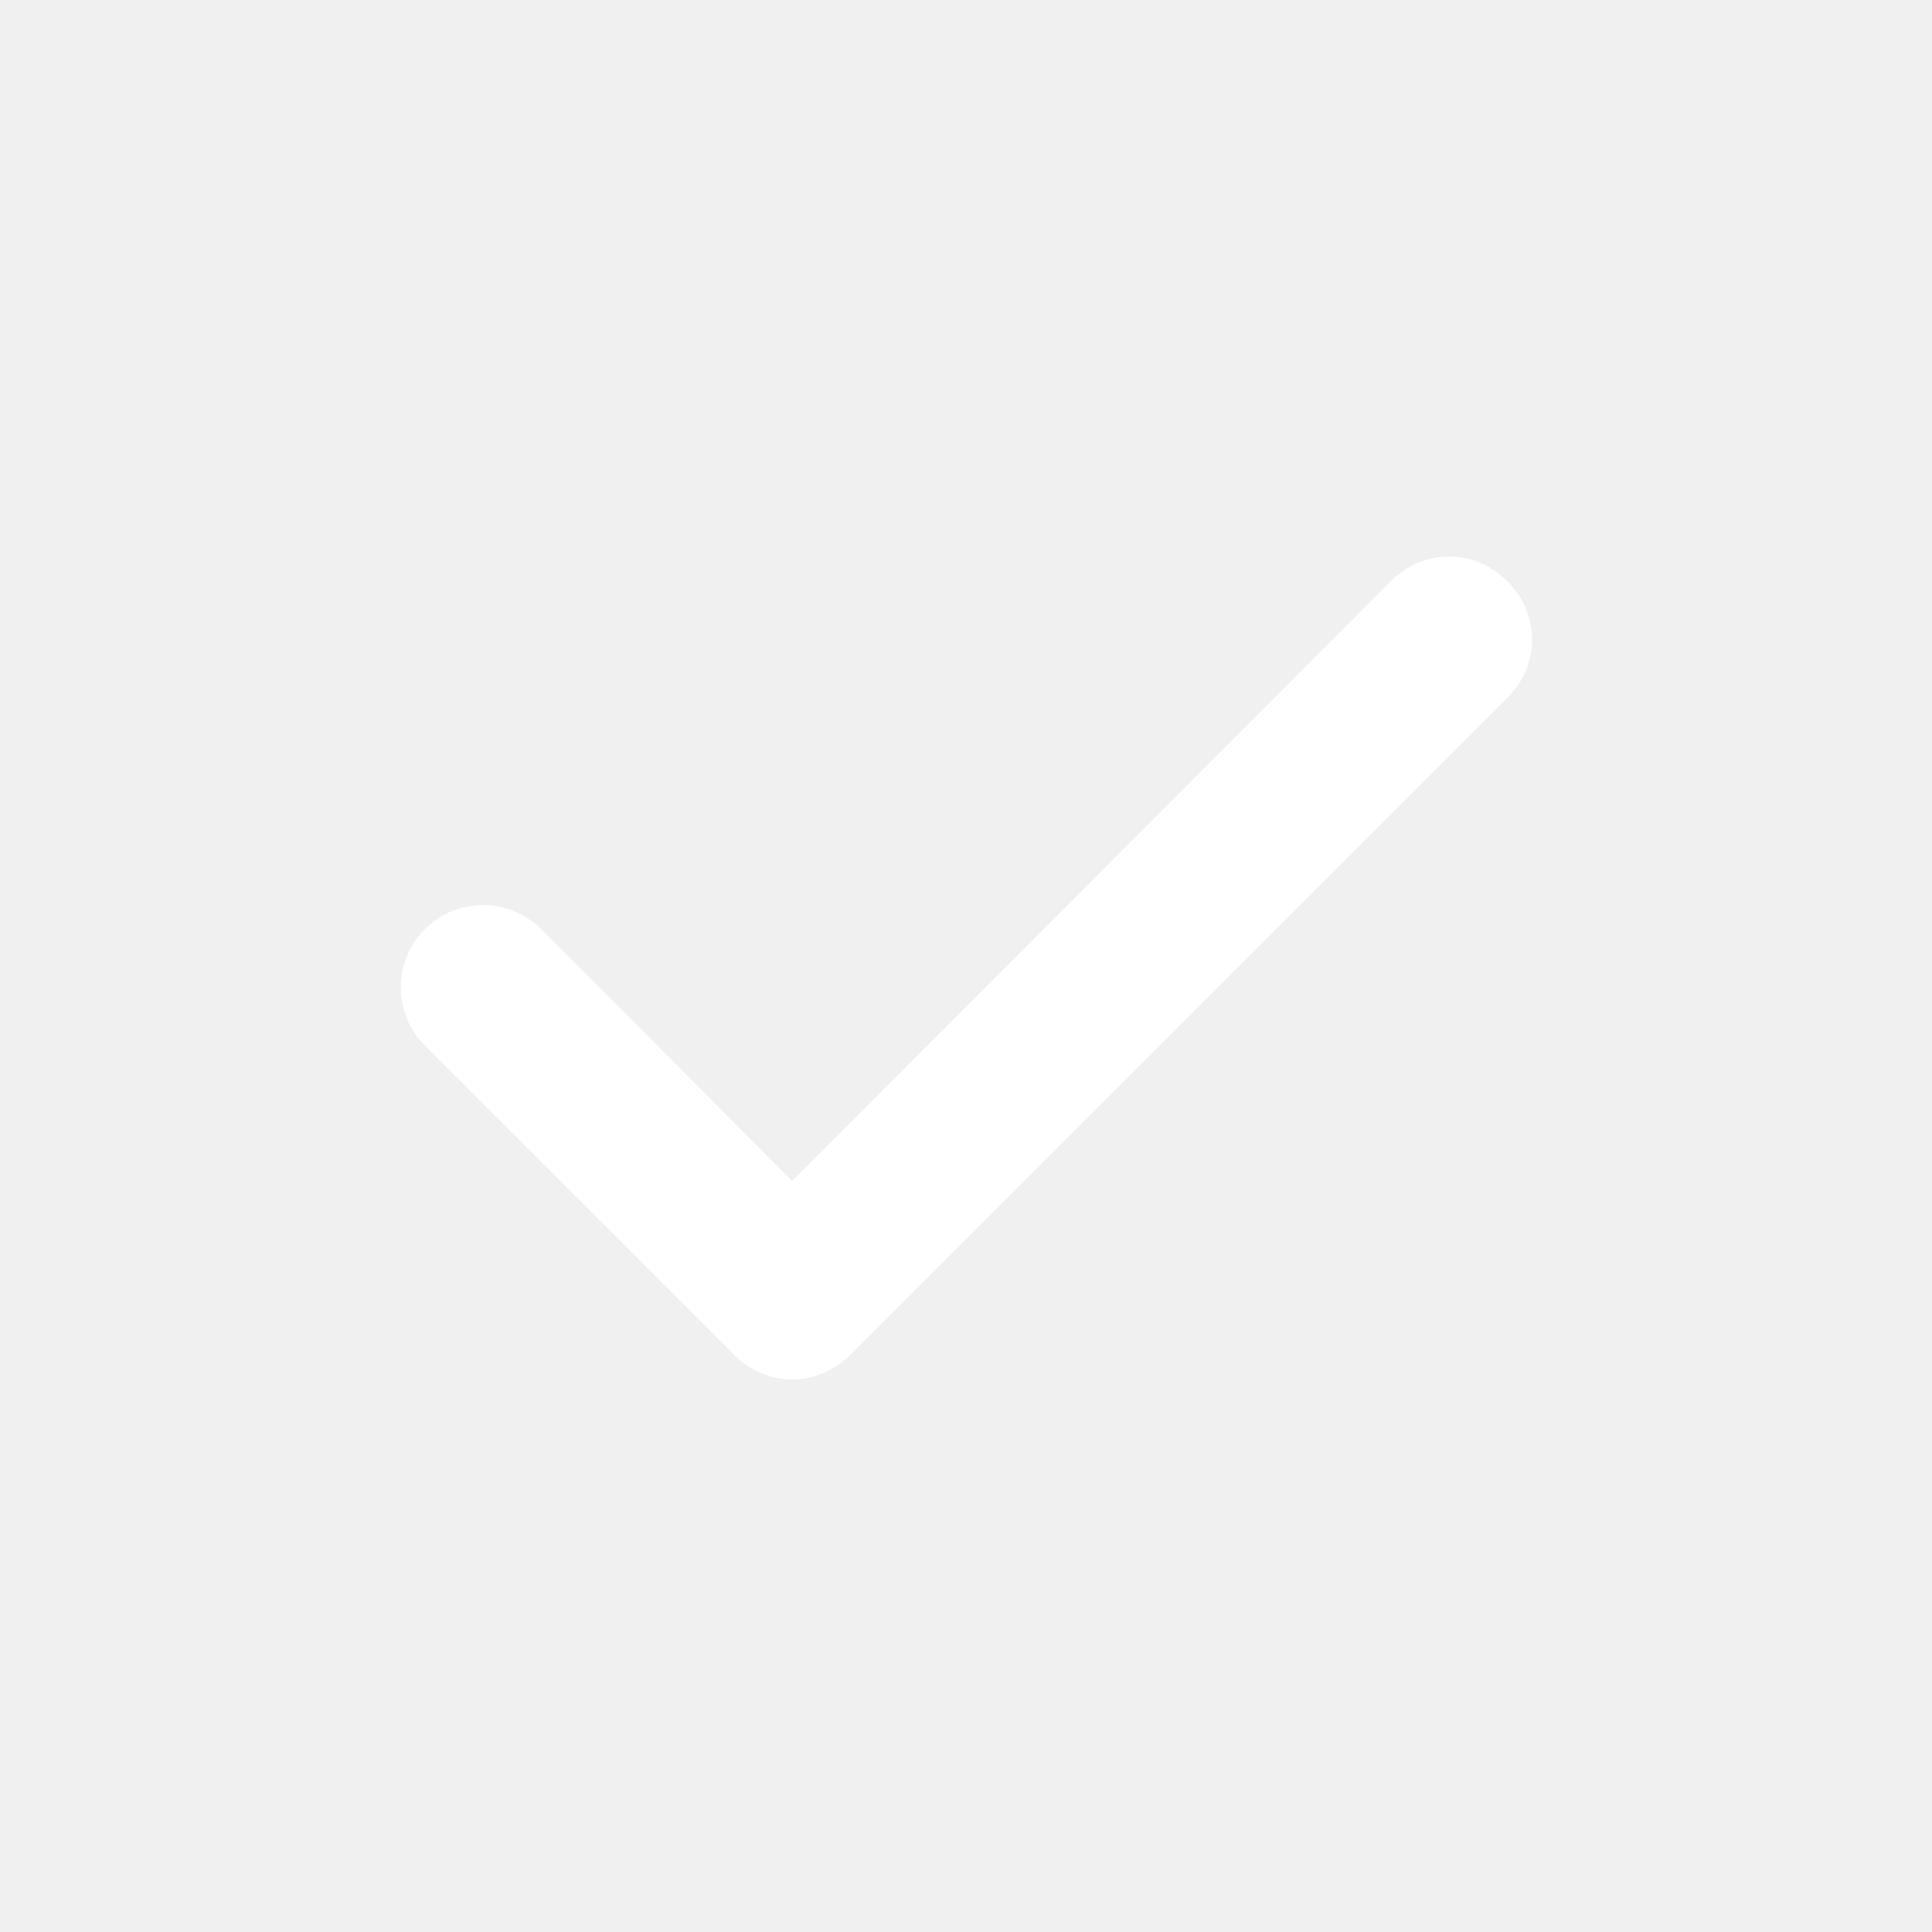
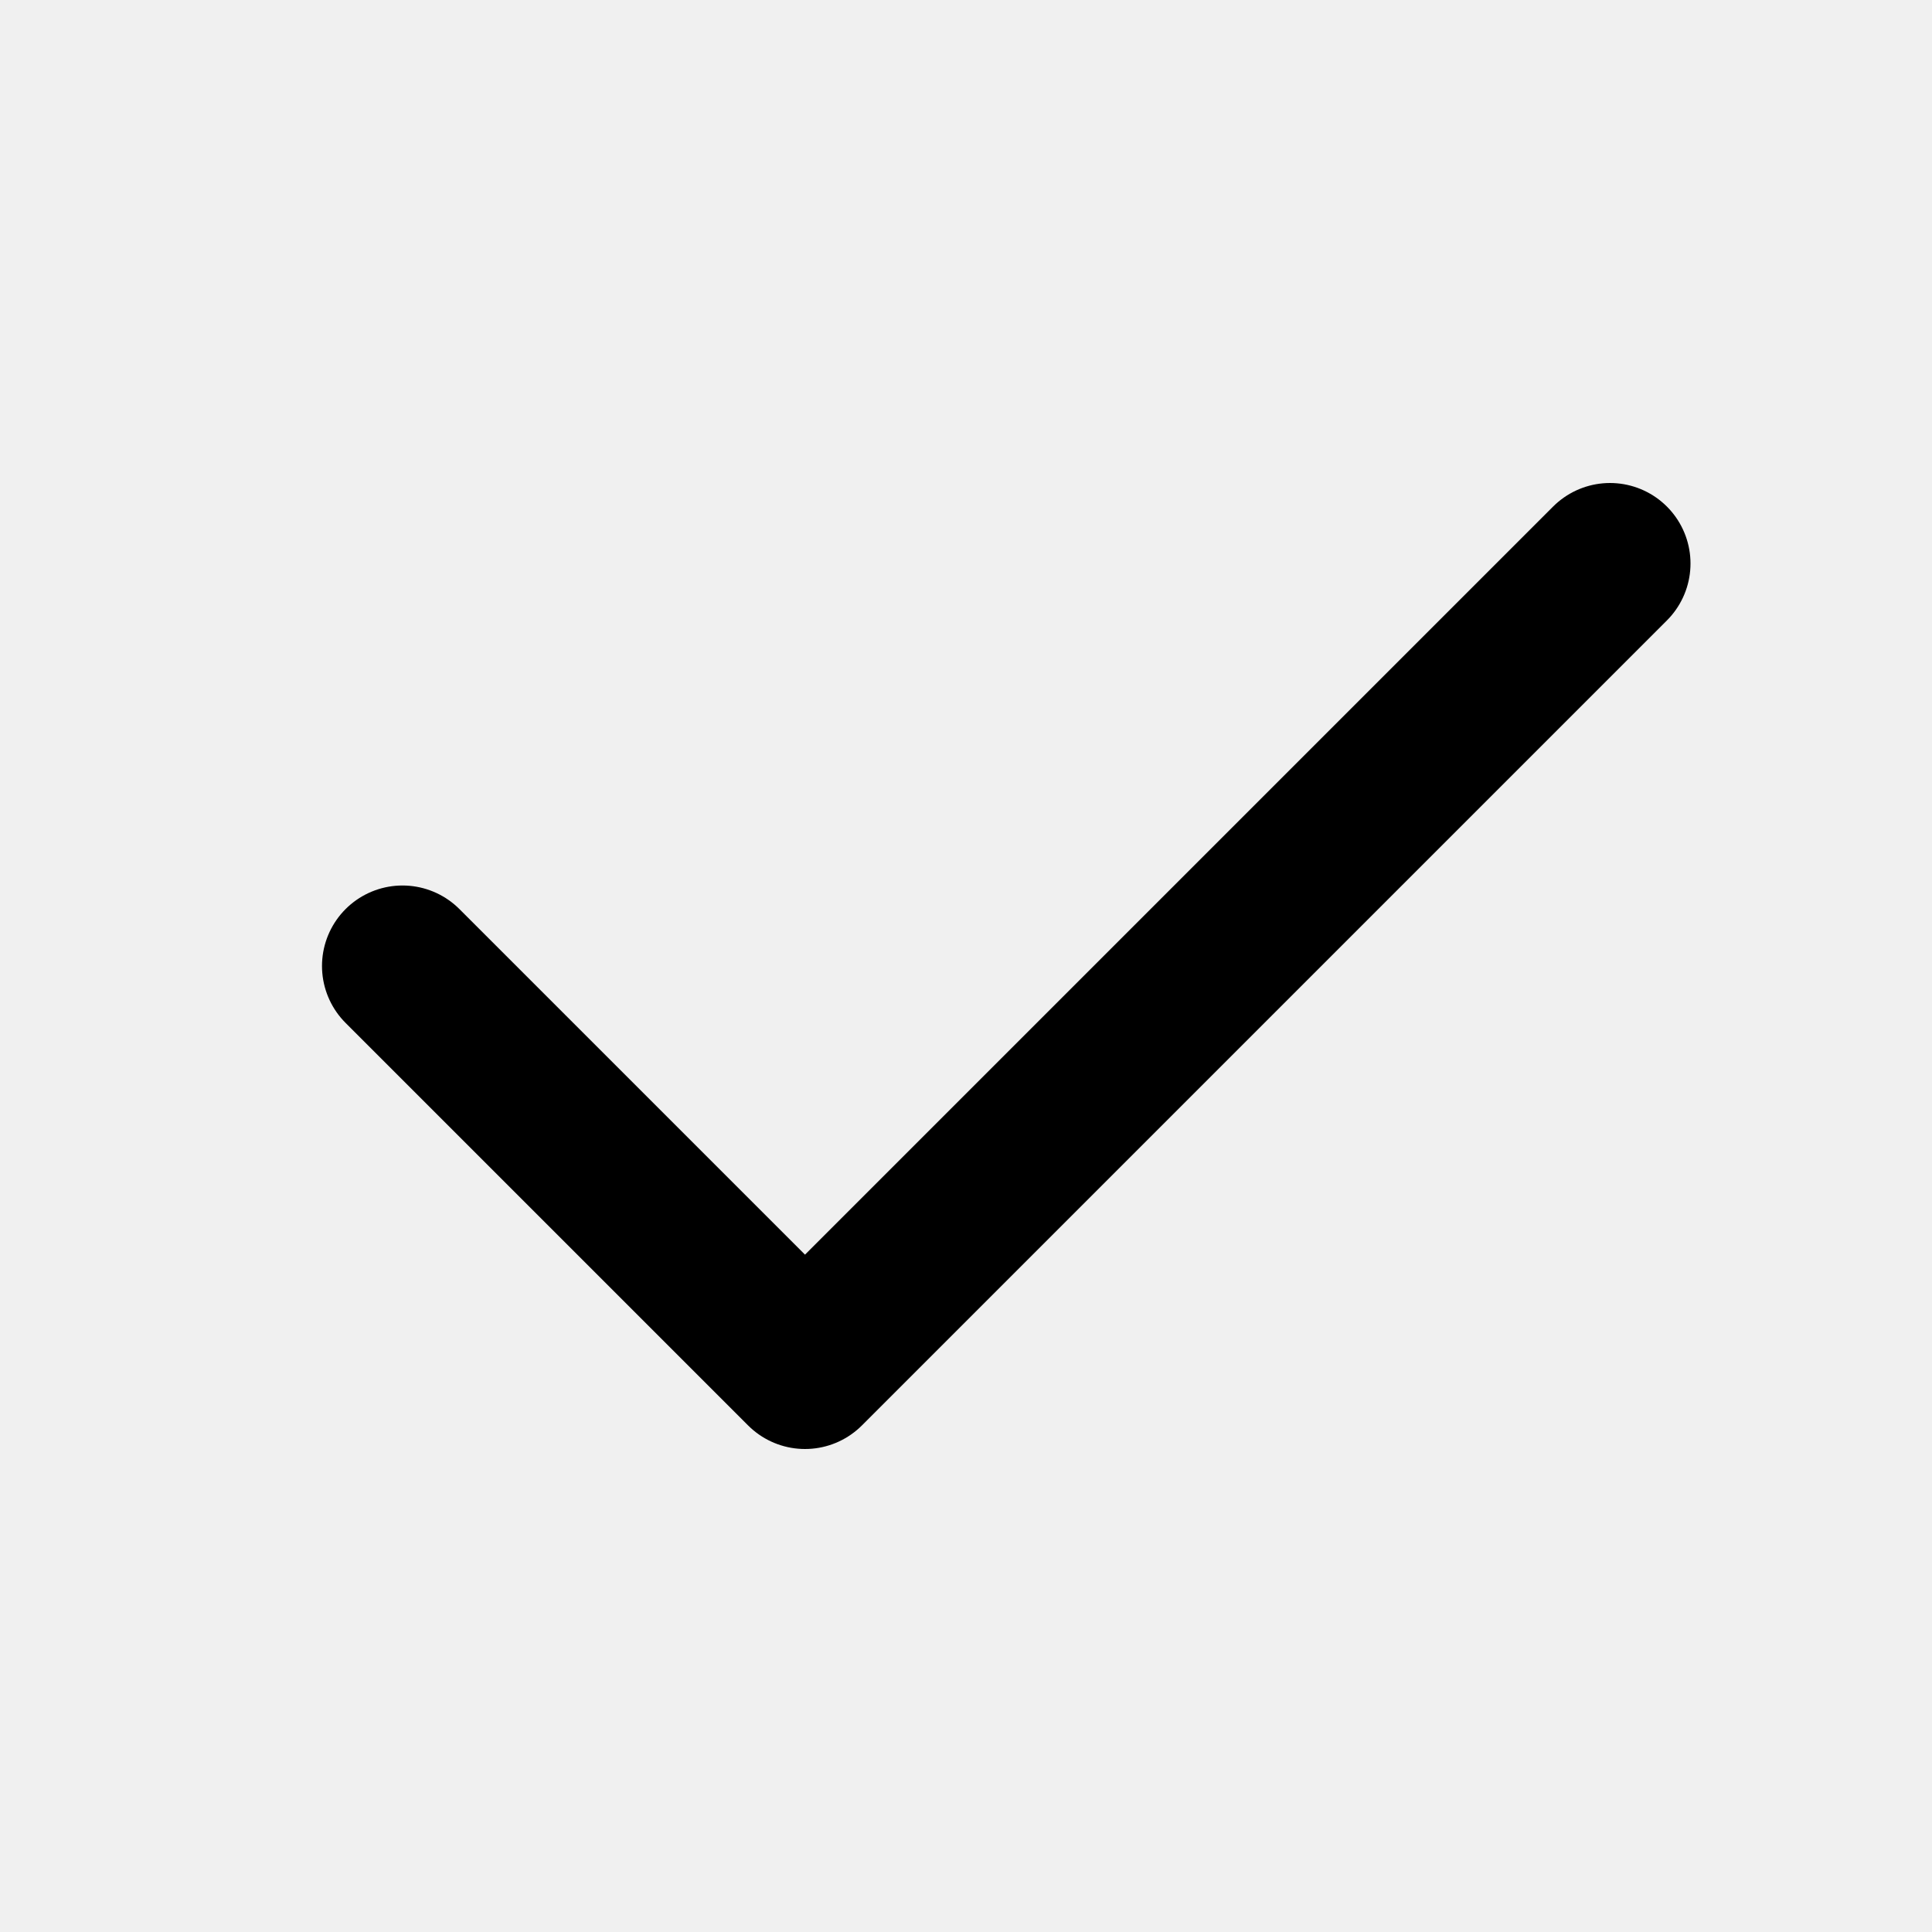
- <svg xmlns="http://www.w3.org/2000/svg" width="18" height="18" viewBox="0 0 18 18" fill="none">
-   <path d="M14.033 5.407C13.963 5.337 13.88 5.281 13.789 5.243C13.697 5.205 13.599 5.186 13.5 5.186C13.401 5.186 13.303 5.205 13.212 5.243C13.12 5.281 13.037 5.337 12.968 5.407L7.38 11.002L5.033 8.647C4.96 8.578 4.875 8.523 4.781 8.486C4.687 8.449 4.587 8.431 4.487 8.432C4.386 8.434 4.287 8.456 4.195 8.496C4.102 8.536 4.019 8.594 3.949 8.666C3.879 8.739 3.824 8.824 3.787 8.918C3.75 9.011 3.732 9.111 3.734 9.212C3.736 9.313 3.757 9.412 3.797 9.504C3.837 9.597 3.895 9.68 3.968 9.75L6.848 12.63C6.917 12.7 7 12.756 7.092 12.794C7.183 12.832 7.281 12.852 7.38 12.852C7.479 12.852 7.577 12.832 7.669 12.794C7.76 12.756 7.843 12.7 7.913 12.63L14.033 6.51C14.109 6.44 14.169 6.355 14.211 6.26C14.253 6.165 14.274 6.062 14.274 5.959C14.274 5.855 14.253 5.753 14.211 5.658C14.169 5.563 14.109 5.478 14.033 5.407Z" fill="white" />
+ <svg xmlns="http://www.w3.org/2000/svg" viewBox="0 0 24 24" width="24" height="24">
+   <path fill="none" stroke="currentColor" stroke-linecap="round" stroke-linejoin="round" stroke-width="2" d="m5 12l5 5L20 7" />
</svg>
